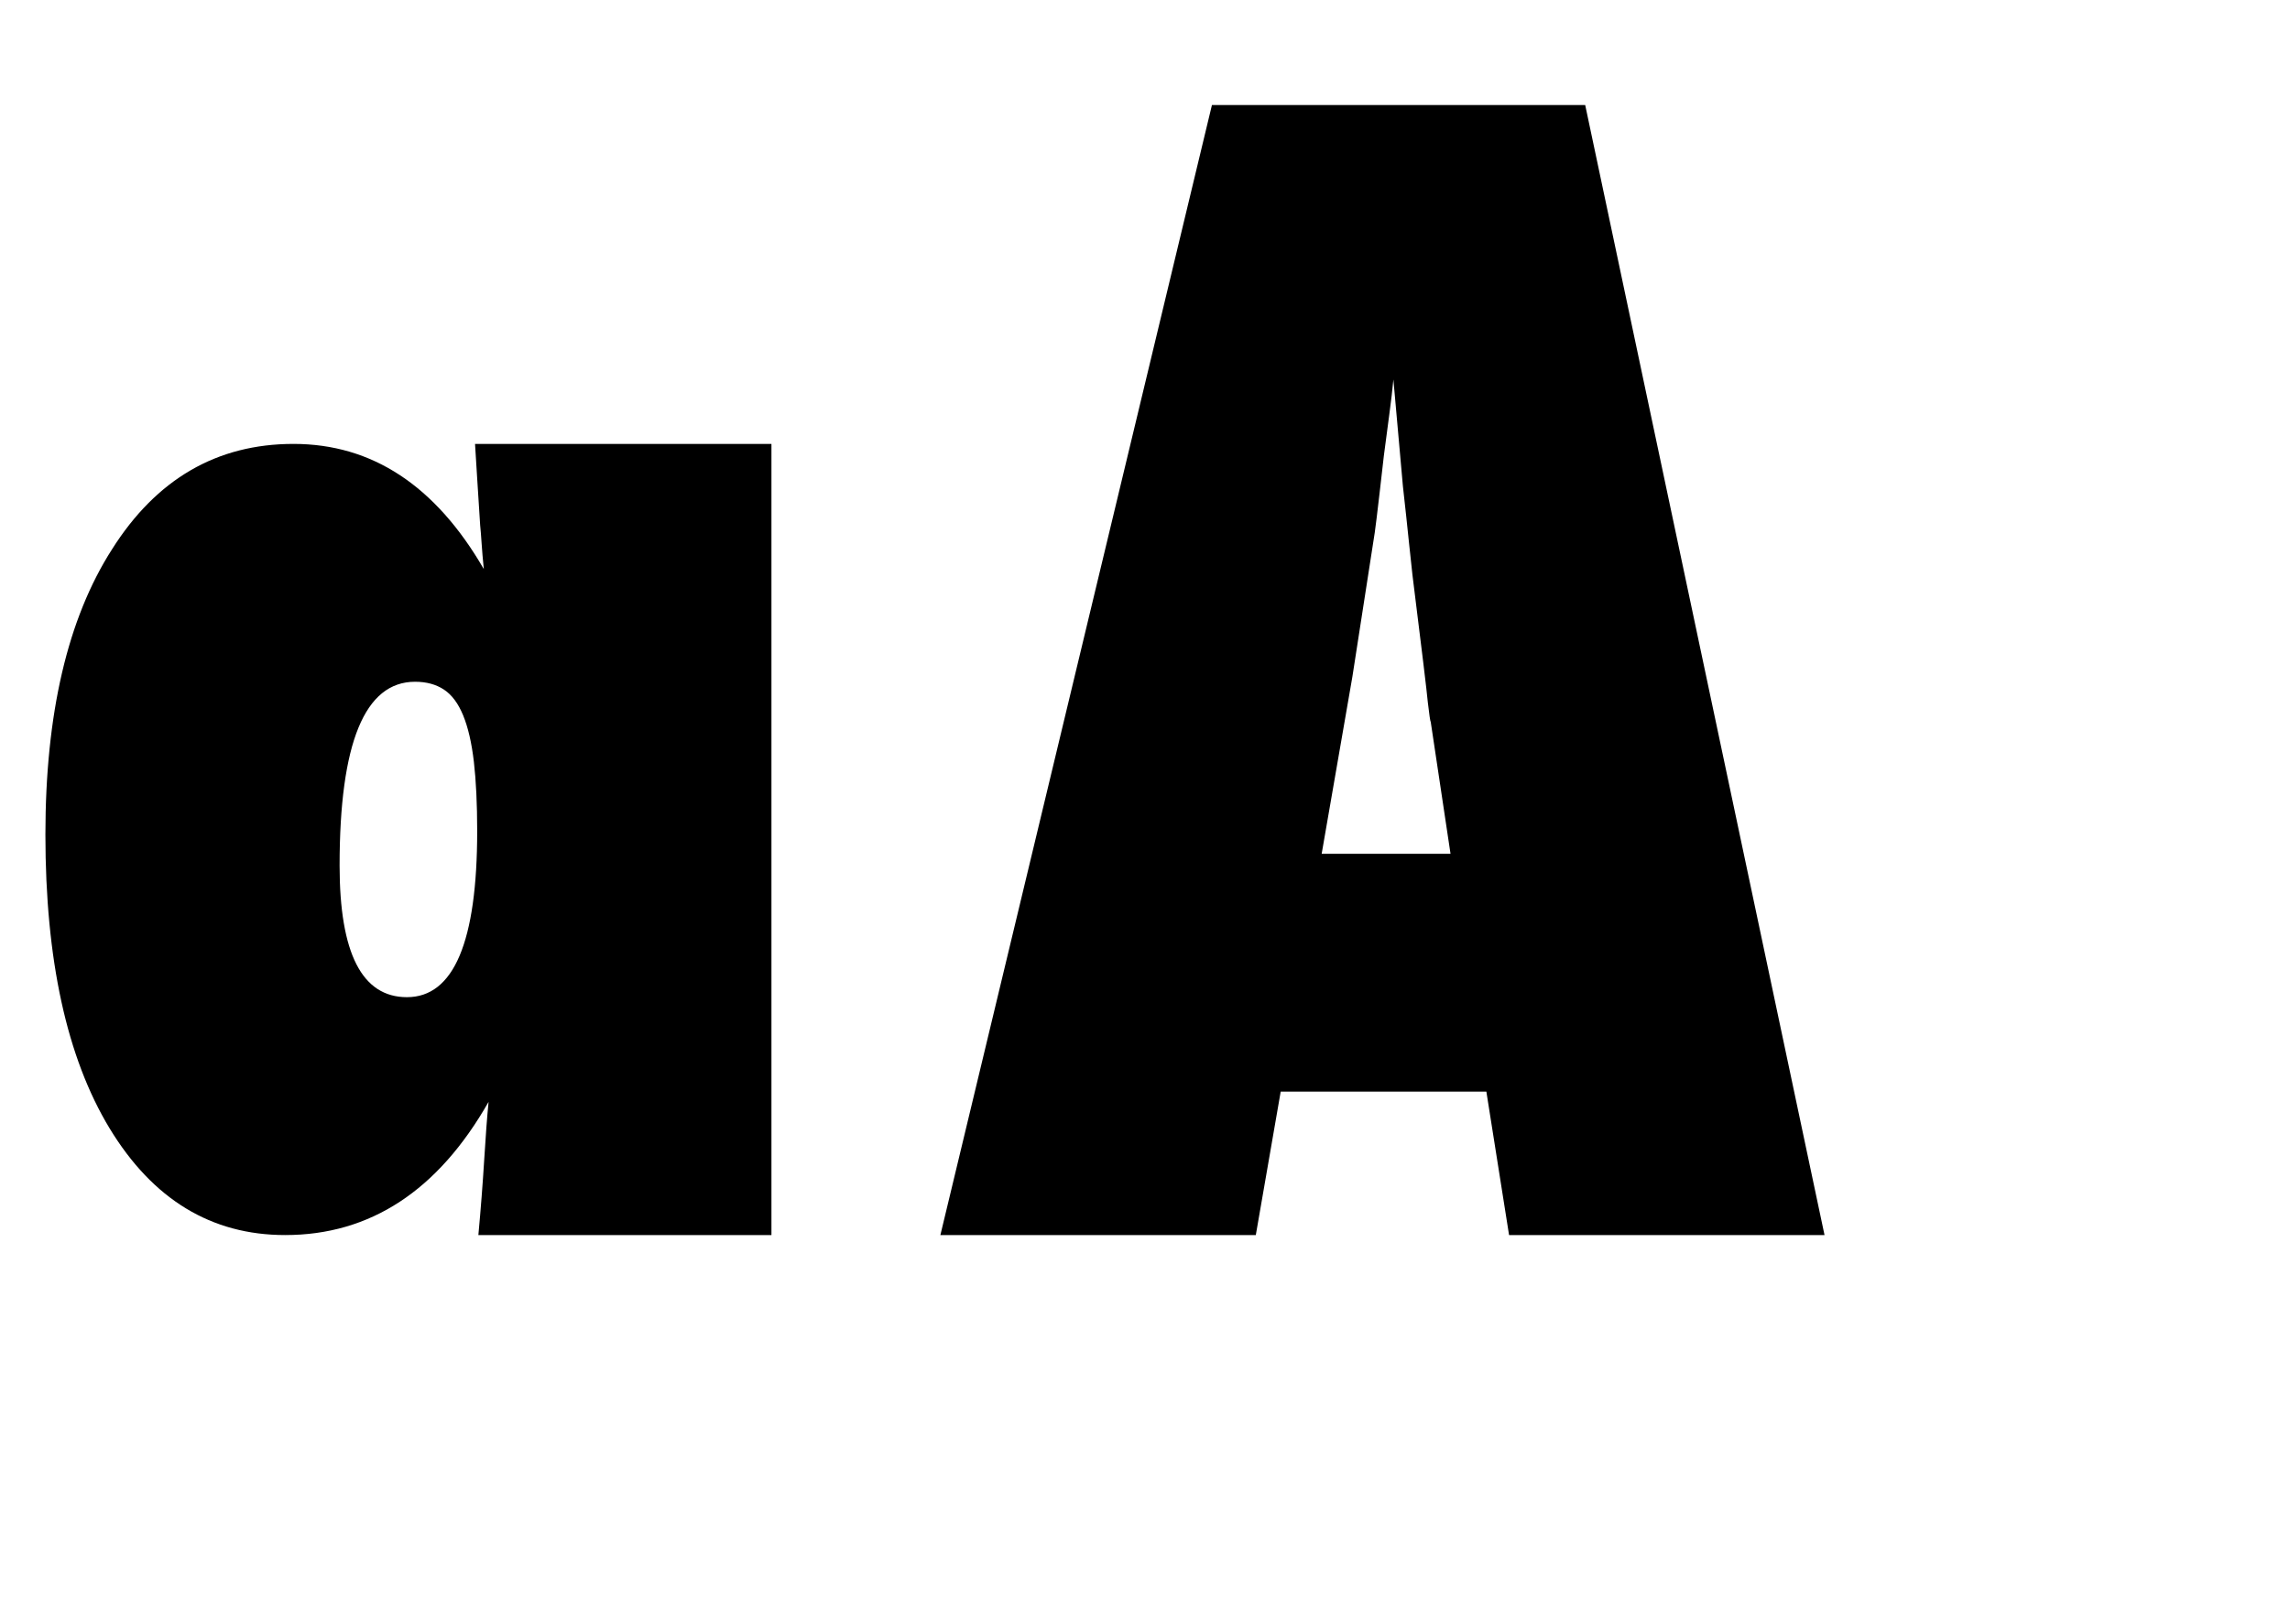
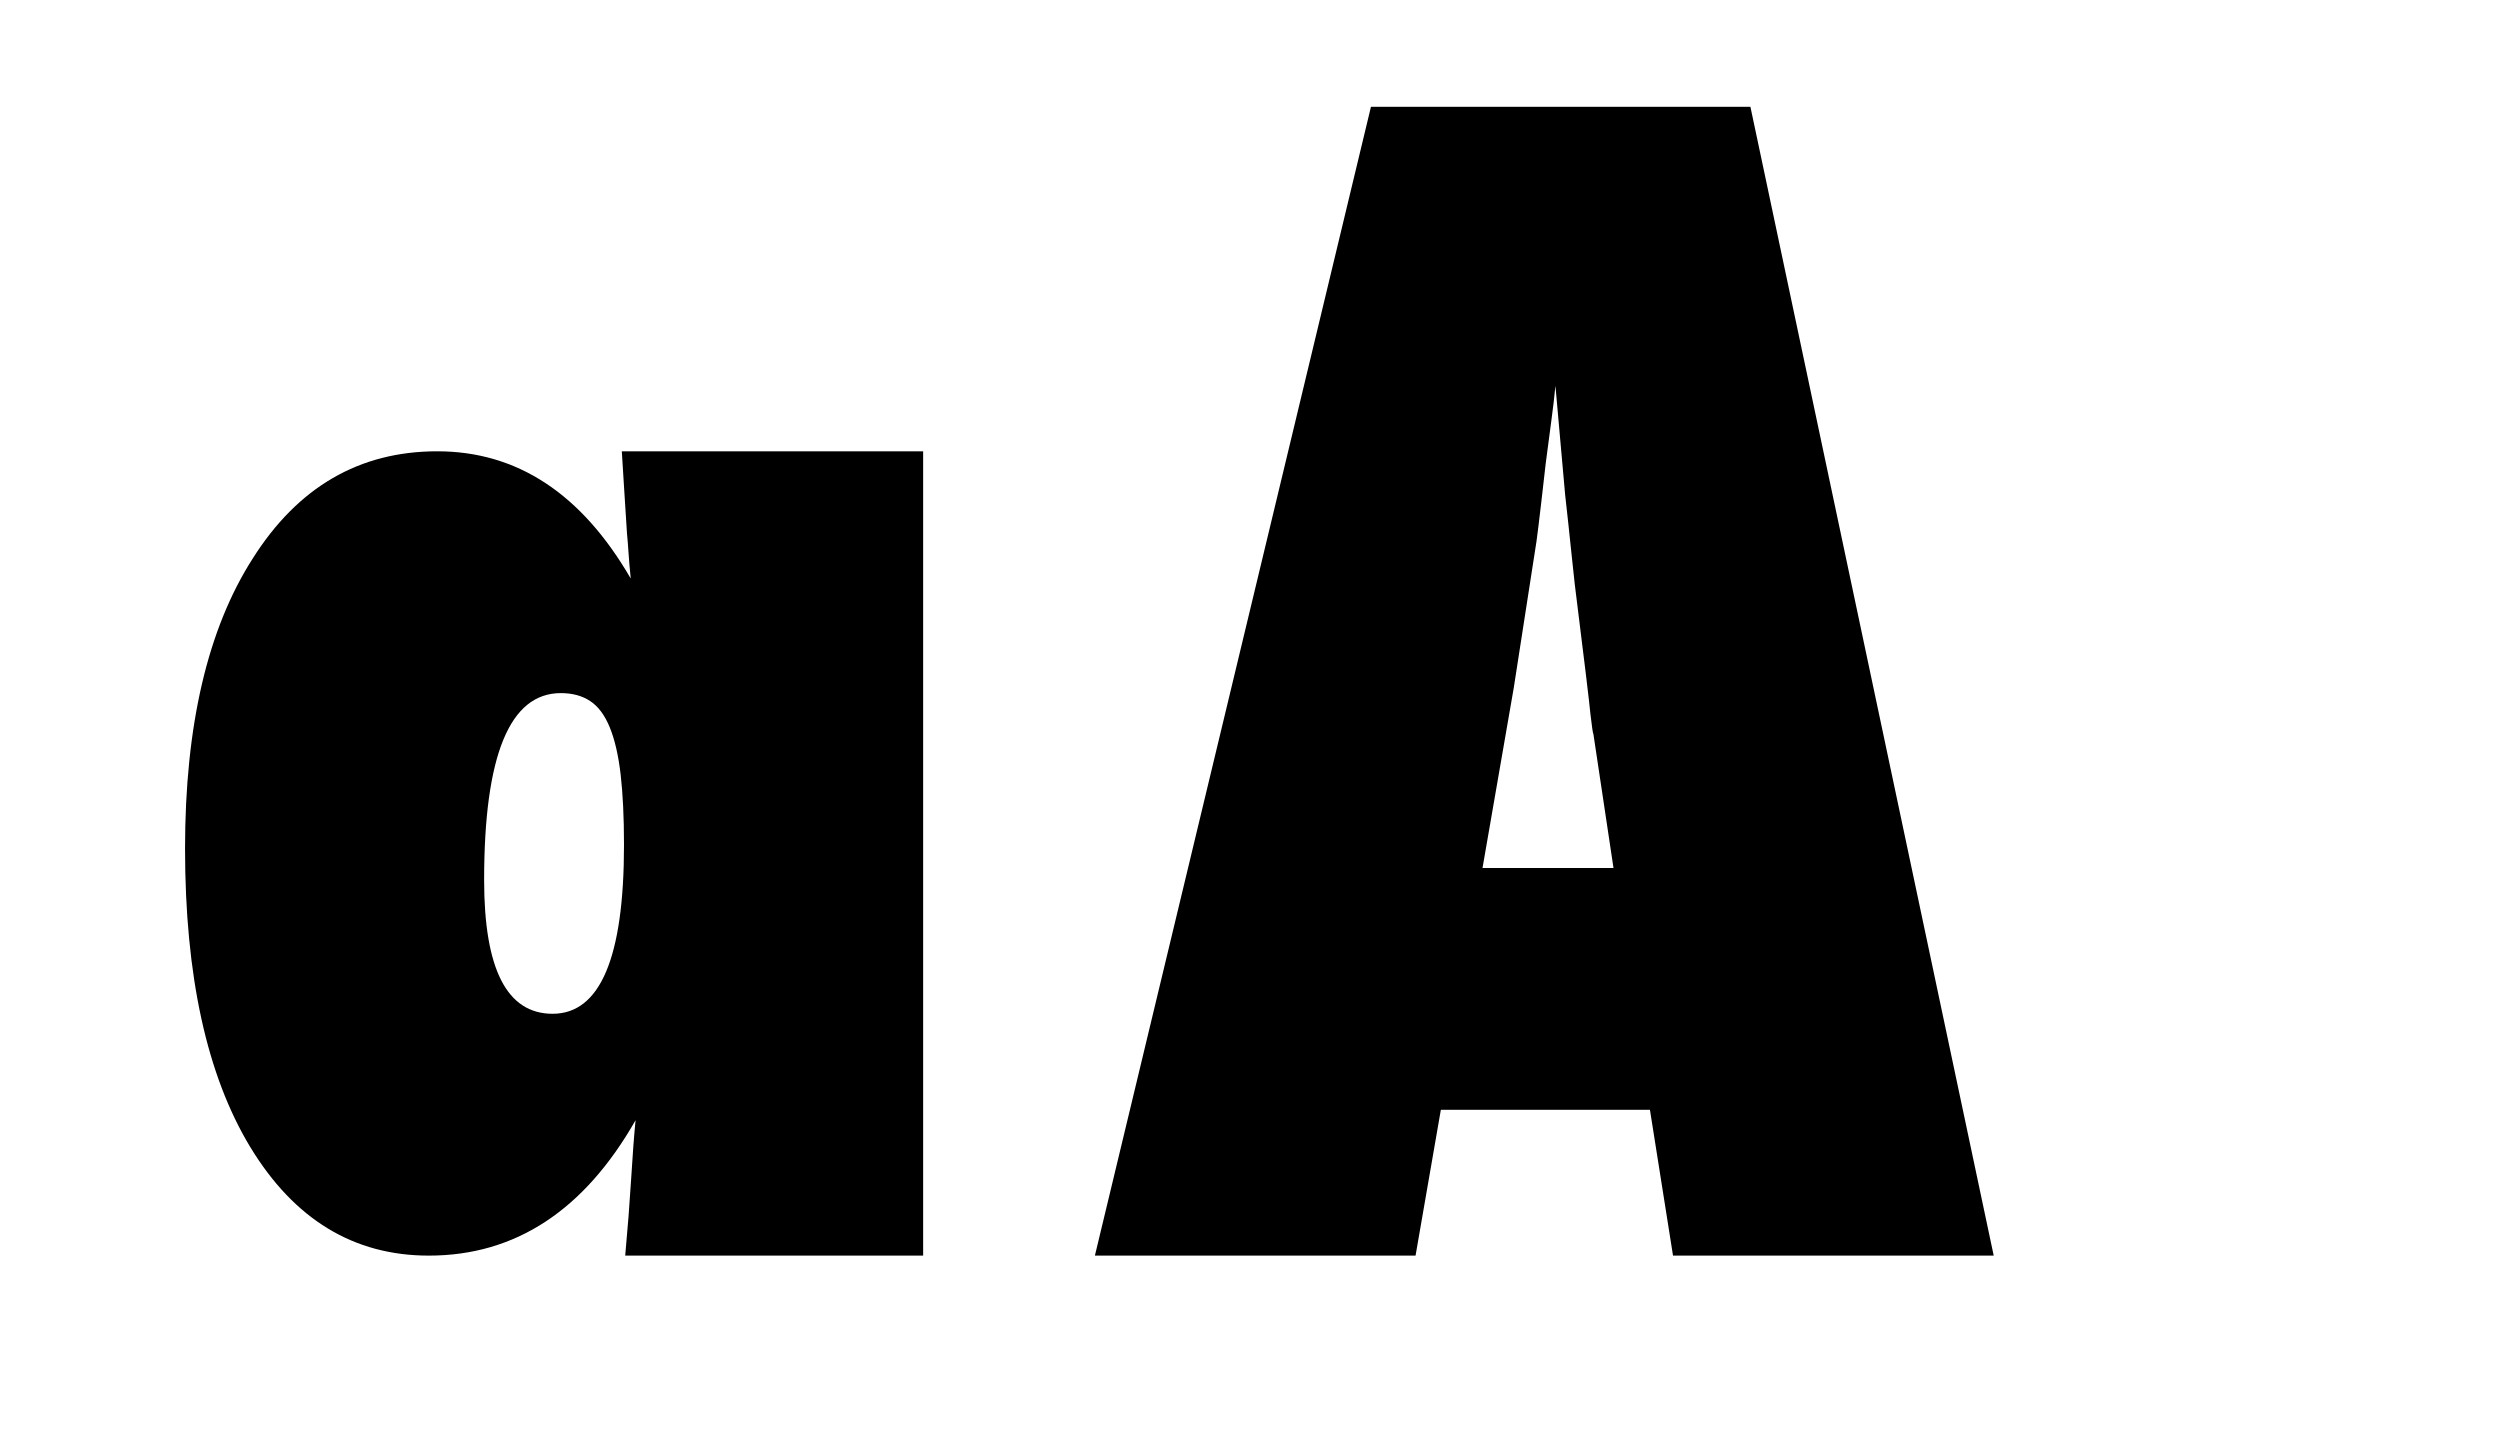
- <svg xmlns="http://www.w3.org/2000/svg" version="1.1" id="Layer_1" x="0px" y="0px" width="73.333px" height="52px" viewBox="0 0 73.333 52" enable-background="new 0 0 73.333 52" xml:space="preserve">
+ <svg xmlns="http://www.w3.org/2000/svg" version="1.1" id="Layer_1" x="0px" y="0px" width="70px" height="40px" viewBox="0 0 70 45" enable-background="new 0 0 73.333 52" xml:space="preserve">
  <g>
    <rect fill="none" width="73.333" height="52" />
    <path d="M24.703,39.552h-9.384c0.078-0.844,0.14-1.648,0.187-2.414c0.046-0.766,0.093-1.383,0.14-1.852   c-1.619,2.844-3.79,4.266-6.513,4.266c-2.365,0-4.241-1.14-5.625-3.42c-1.37-2.265-2.054-5.4-2.054-9.405   c0-3.87,0.711-6.916,2.133-9.136c1.422-2.25,3.359-3.375,5.812-3.375c2.516,0,4.547,1.336,6.094,4.008   c-0.031-0.312-0.055-0.586-0.07-0.82s-0.031-0.43-0.047-0.586l-0.094-1.477l-0.07-1.125h9.492V39.552z M15.281,26.612   c0-0.869-0.036-1.607-0.106-2.216c-0.071-0.608-0.186-1.104-0.344-1.488s-0.363-0.659-0.616-0.825   c-0.253-0.167-0.561-0.25-0.924-0.25c-1.611,0-2.416,1.962-2.416,5.887c0,2.81,0.719,4.214,2.156,4.214   C14.531,31.935,15.281,30.161,15.281,26.612z" />
    <path d="M58.427,39.552H48.325l-0.727-4.594h-6.586l-0.797,4.594H30.114L38.81,3.364h11.953L58.427,39.552z M46.45,27.341   l-0.633-4.219c-0.016-0.016-0.047-0.227-0.094-0.633c-0.031-0.344-0.195-1.703-0.492-4.078c-0.031-0.266-0.07-0.629-0.117-1.09   s-0.109-1.043-0.188-1.746l-0.305-3.422c-0.031,0.328-0.074,0.695-0.129,1.102s-0.113,0.852-0.176,1.336   c-0.109,0.969-0.188,1.641-0.234,2.016s-0.078,0.602-0.094,0.68l-0.68,4.383l-0.984,5.672H46.45z" />
  </g>
  <g>
</g>
</svg>
